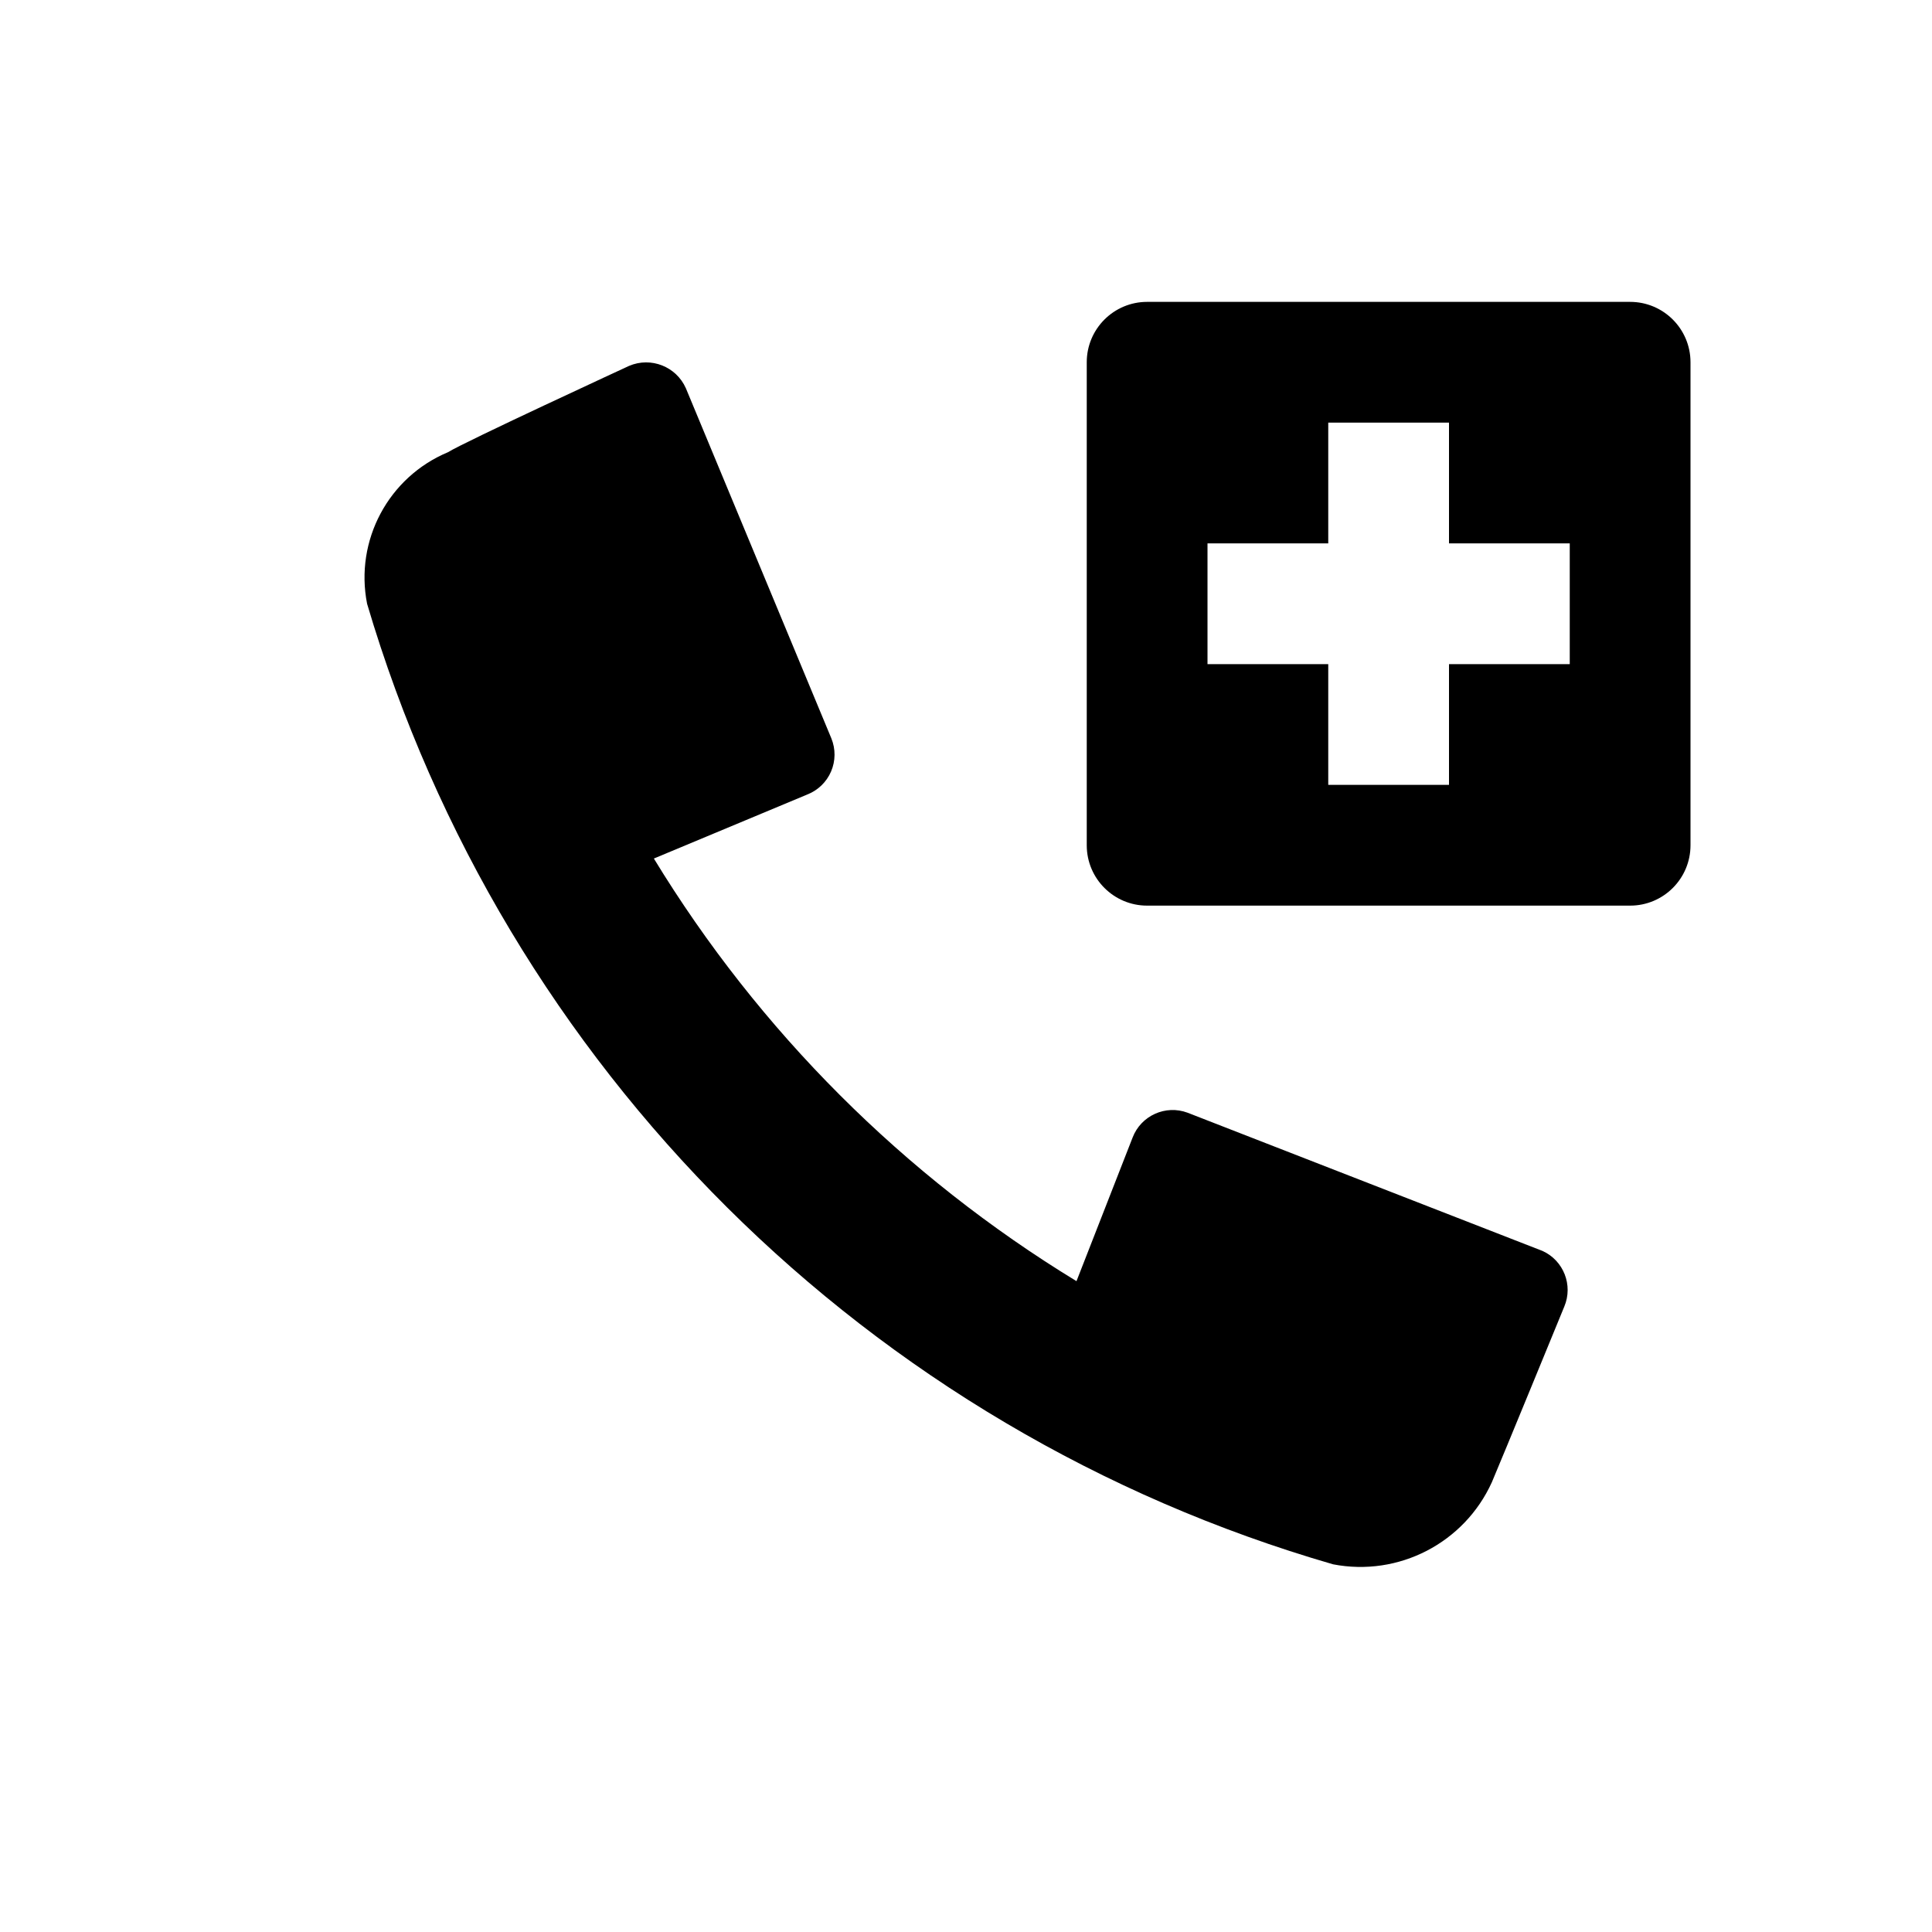
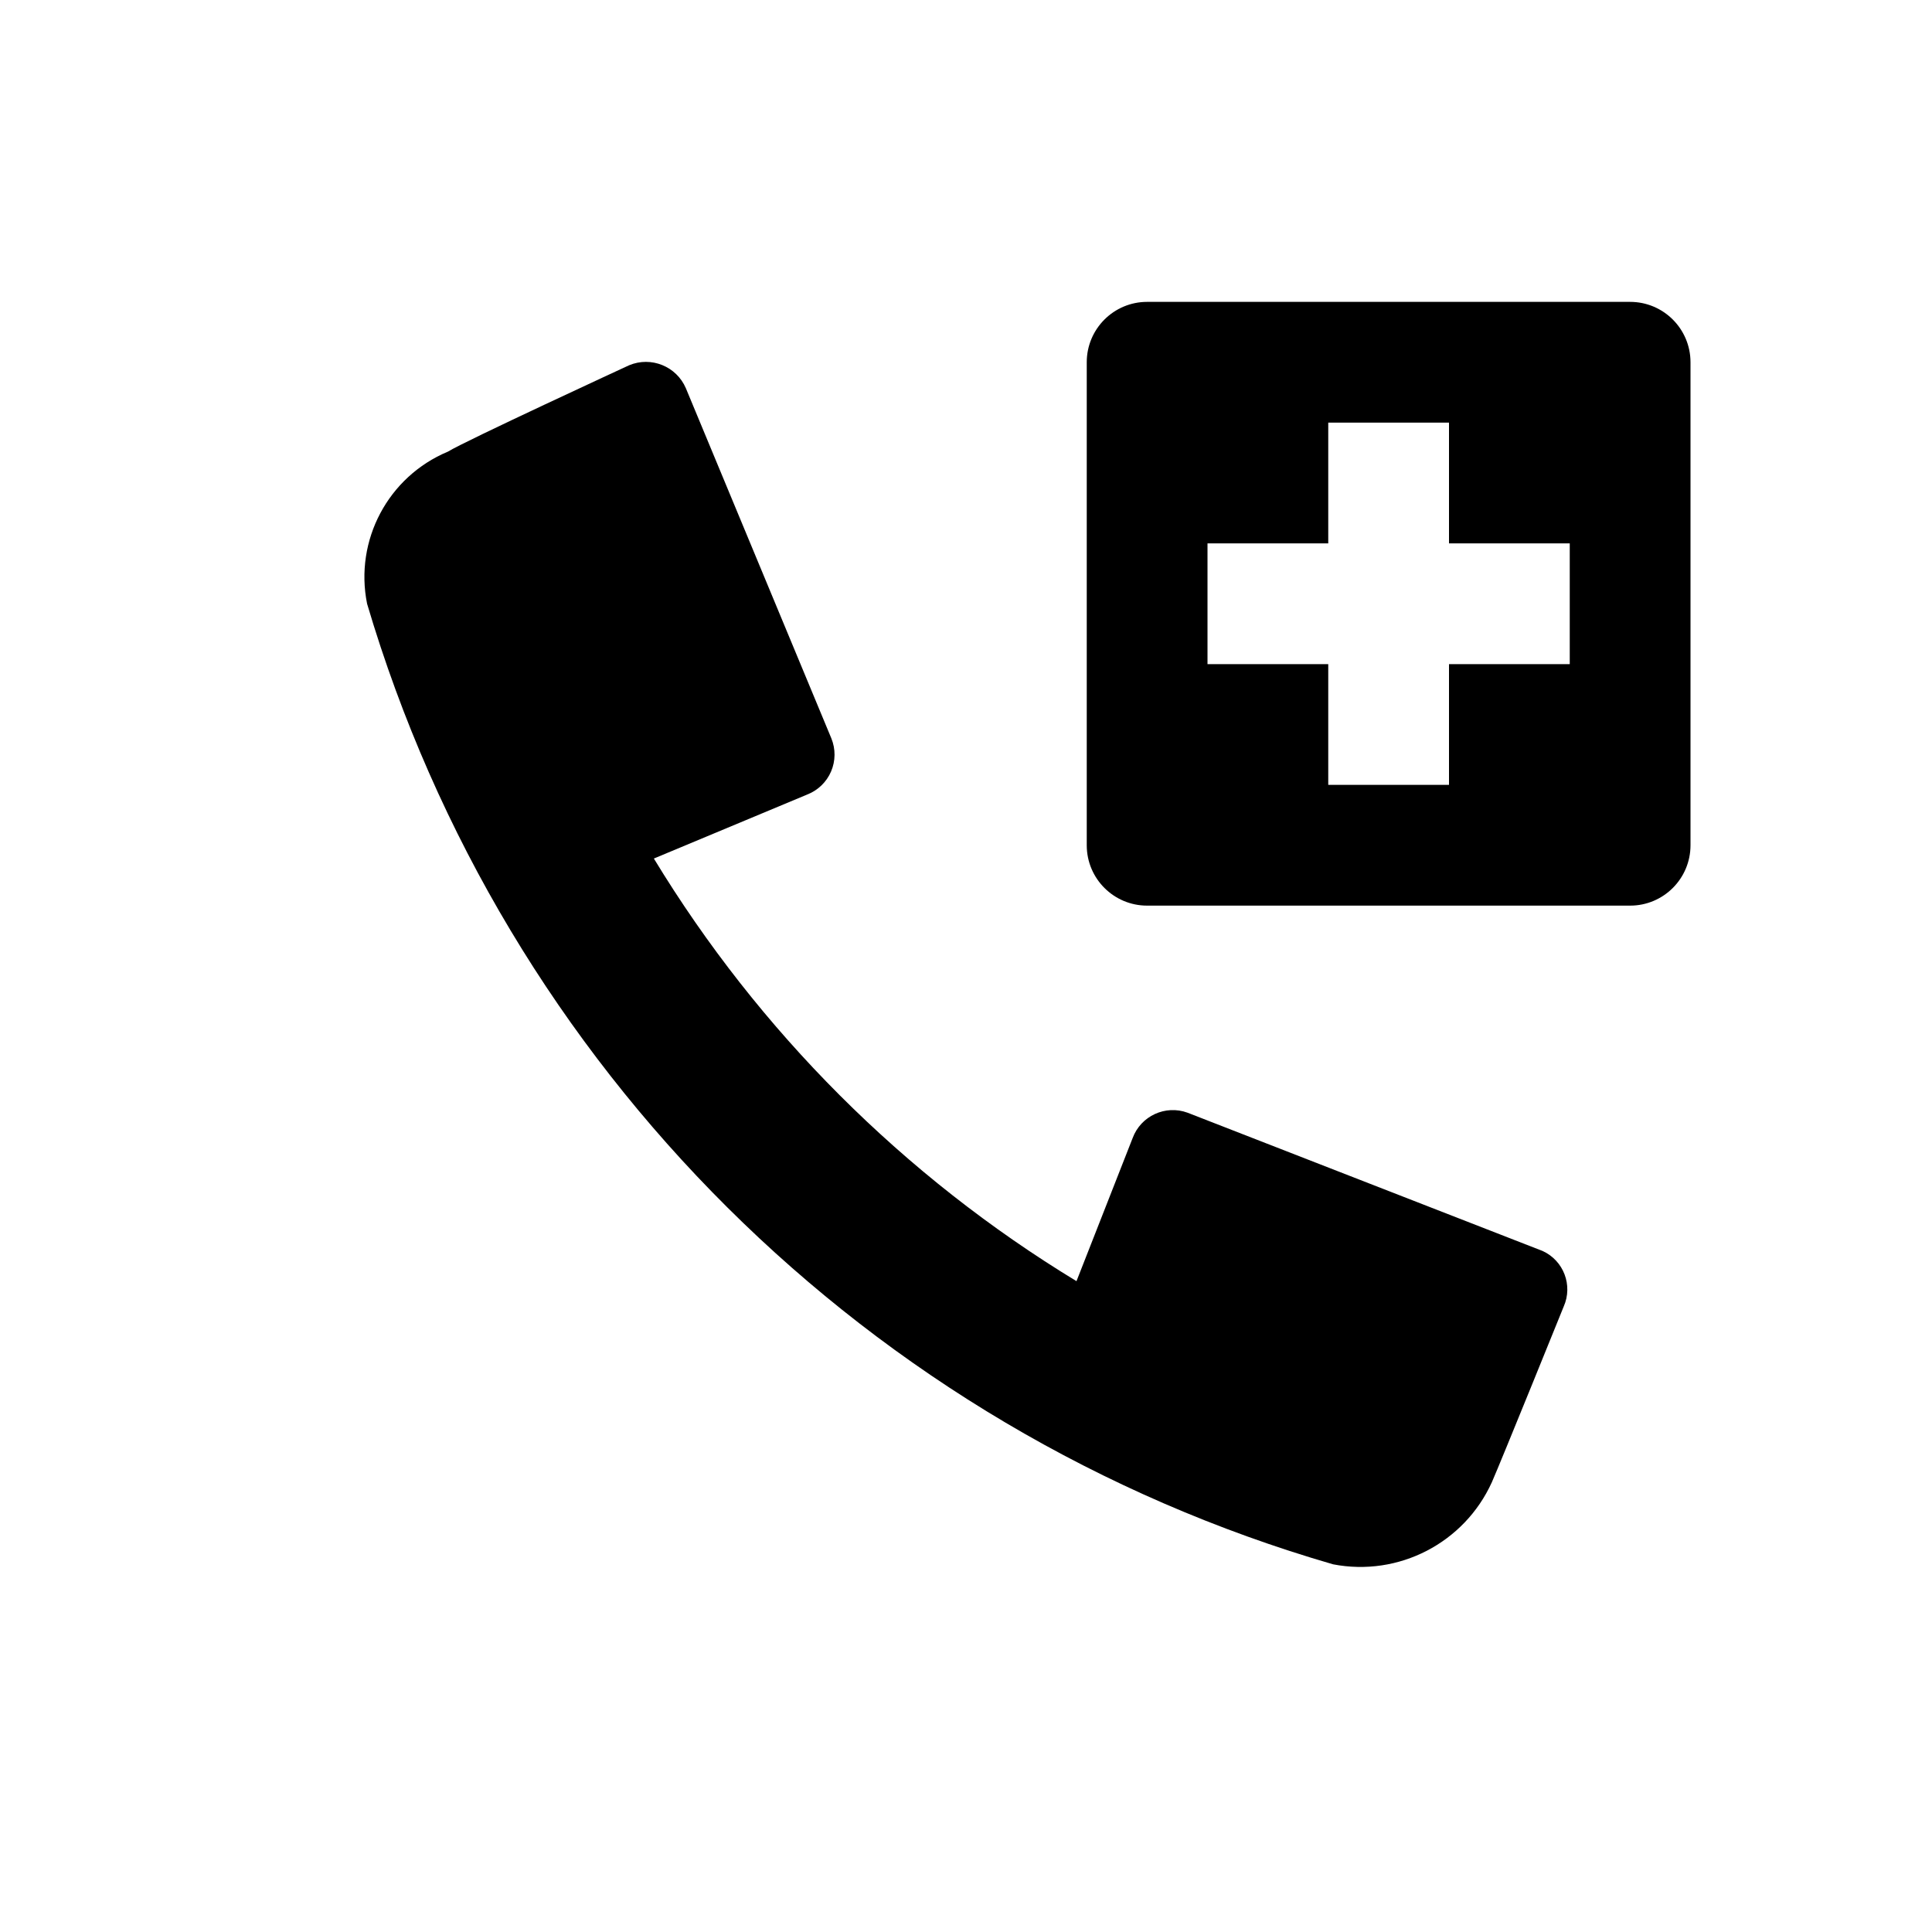
<svg xmlns="http://www.w3.org/2000/svg" id="icon" viewBox="0 0 32 32">
-   <path d="M25.55,20.72l-5.88-2.29a.71.71,0,0,0-.91.41l-.93,2.38a21,21,0,0,1-7-7l2.54-1.06a.71.71,0,0,0,.4-.93L11.36,6.43a.72.72,0,0,0-.94-.37s-2.73,1.26-3,1.43A2.25,2.25,0,0,0,6.08,10a23.5,23.5,0,0,0,16,15.91,2.39,2.39,0,0,0,2.63-1.36h0c.15-.35,1.2-2.91,1.2-2.91A.71.71,0,0,0,25.55,20.72Z" />
+   <path d="M25.55,20.72l-5.88-2.29a.71.71,0,0,0-.91.42l-.93,2.37a20.87,20.87,0,0,1-7-7l2.54-1.06a.71.71,0,0,0,.4-.93L11.36,6.43a.72.72,0,0,0-.94-.38s-2.73,1.26-3,1.43A2.25,2.25,0,0,0,6.08,10a23.52,23.52,0,0,0,16,15.91,2.39,2.39,0,0,0,2.63-1.36h0c.15-.34,1.19-2.91,1.19-2.91A.7.7,0,0,0,25.55,20.72Z" />
  <path d="M27,5H19a1,1,0,0,0-1,1v8a1,1,0,0,0,1,1h8a1,1,0,0,0,1-1V6A1,1,0,0,0,27,5Zm-1,6H24v2H22V11H20V9h2V7h2V9h2Z" />
</svg>
